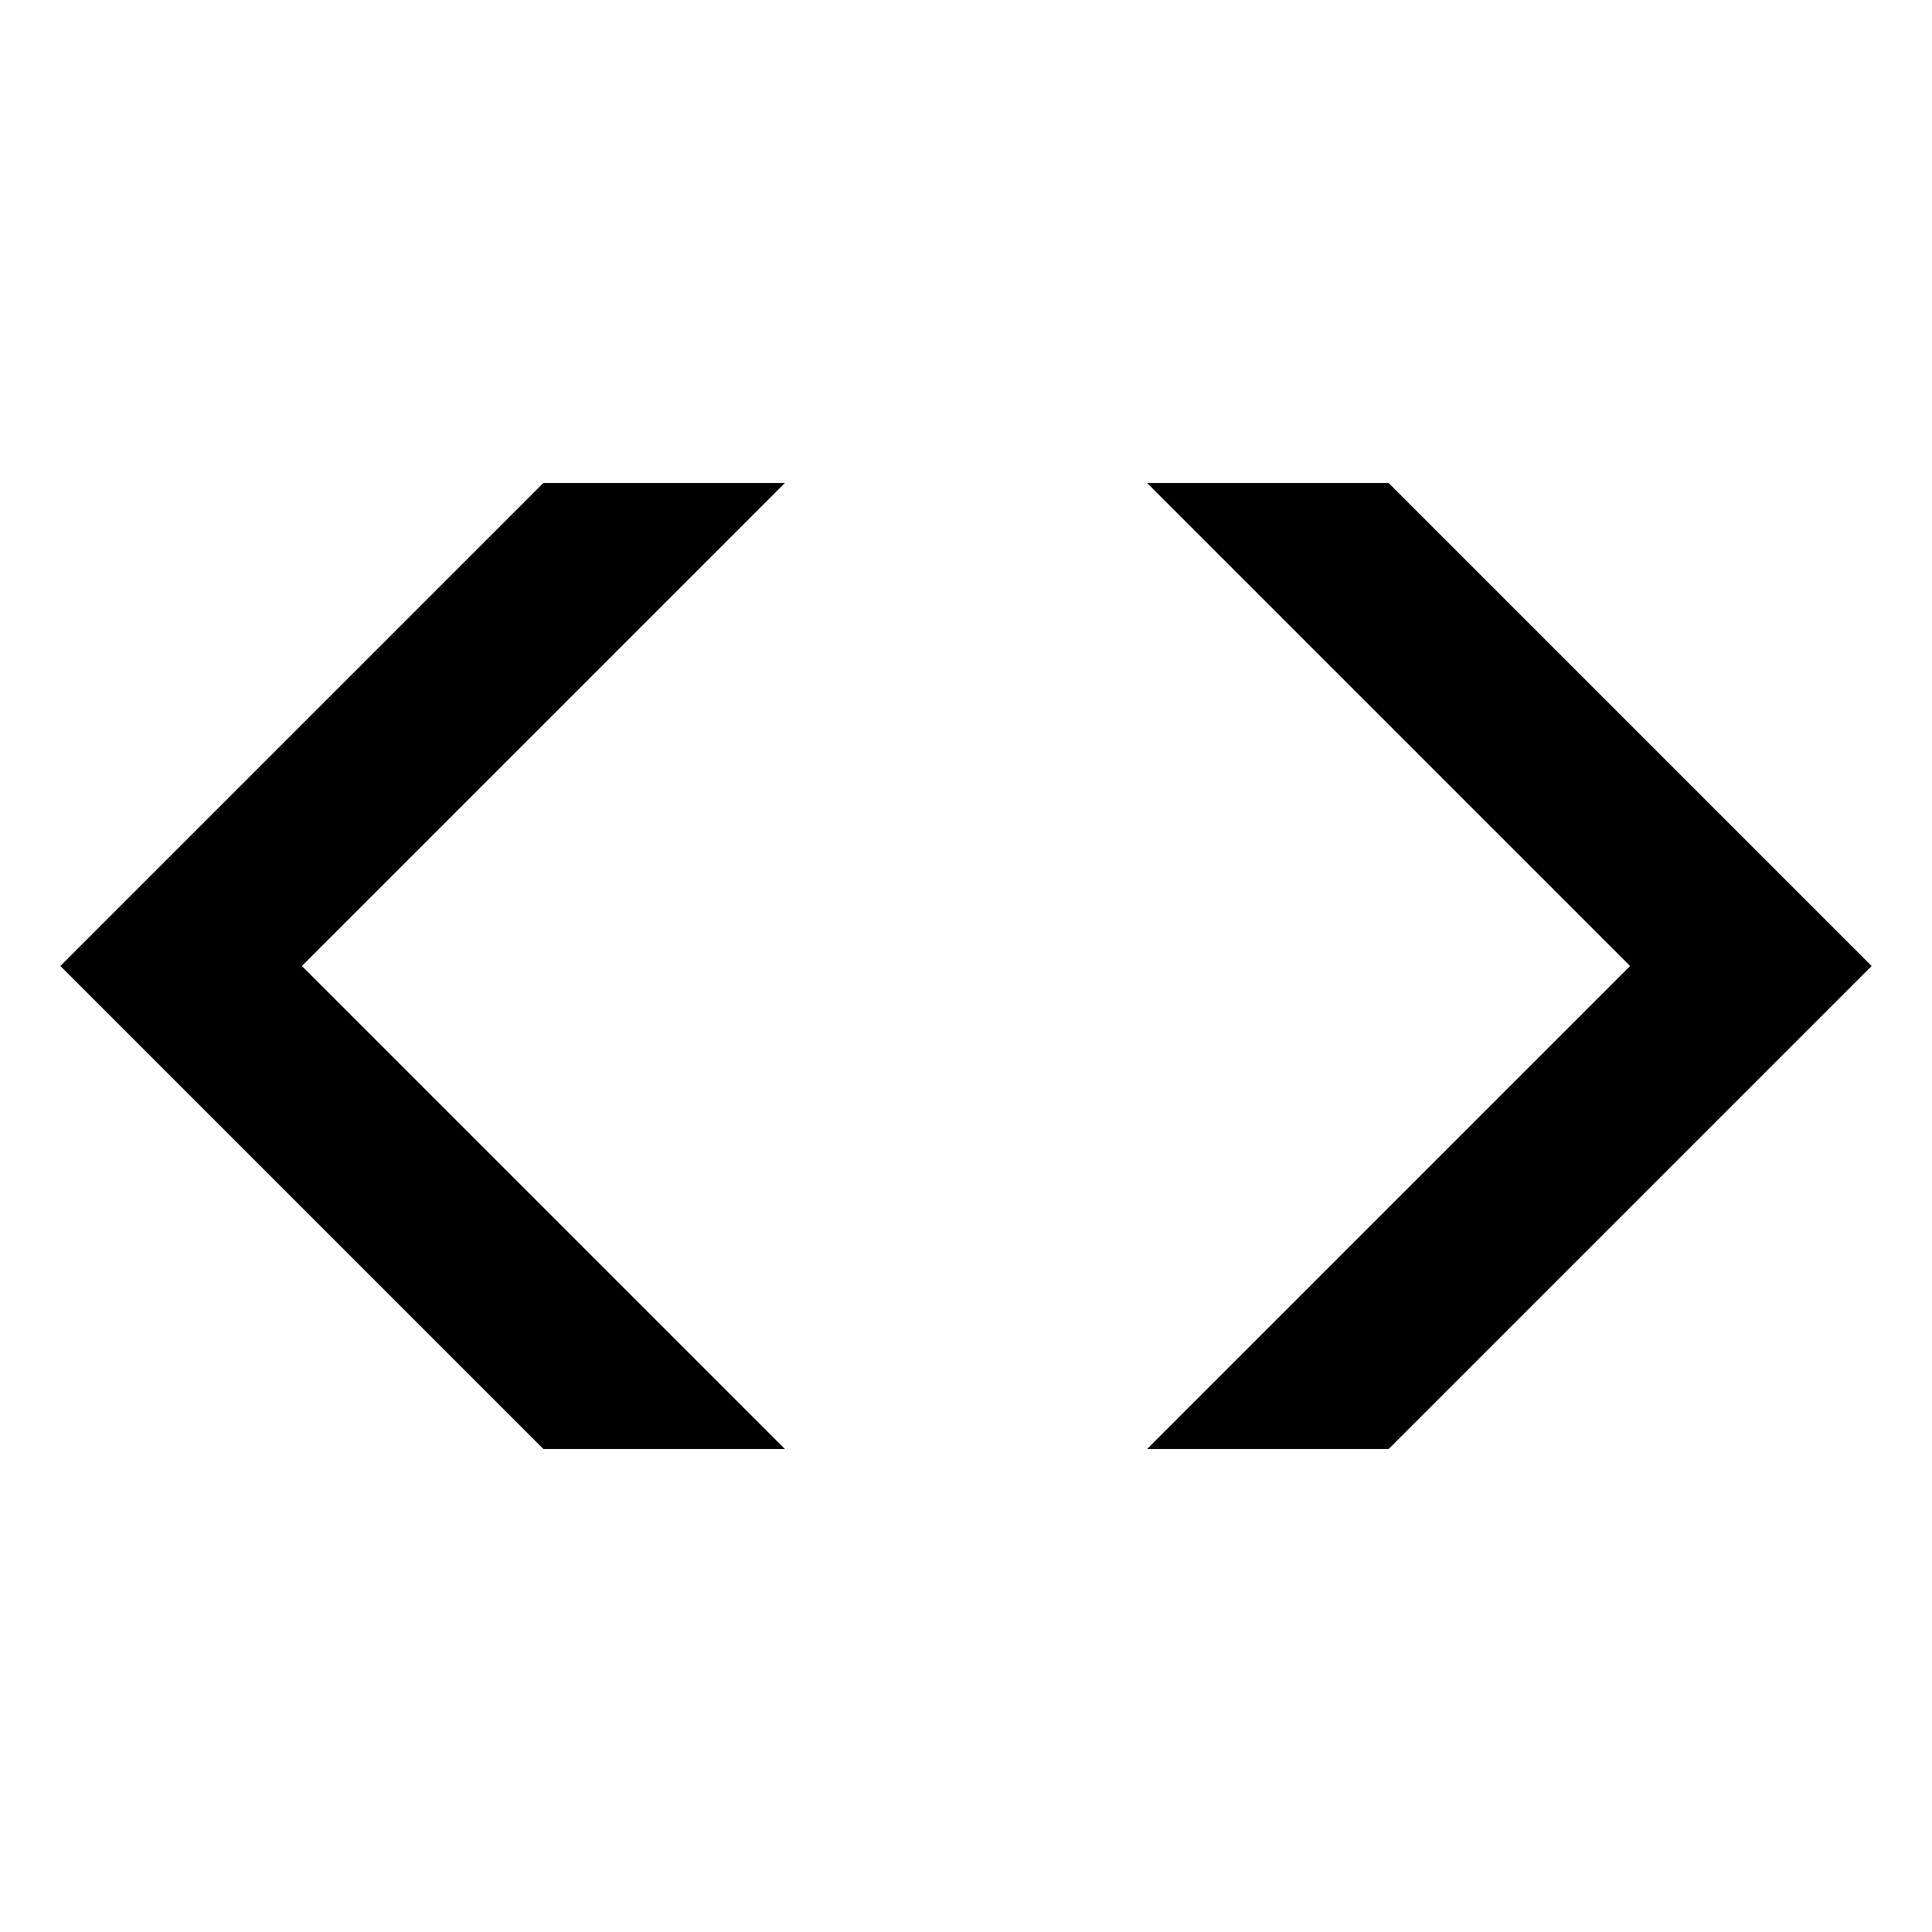
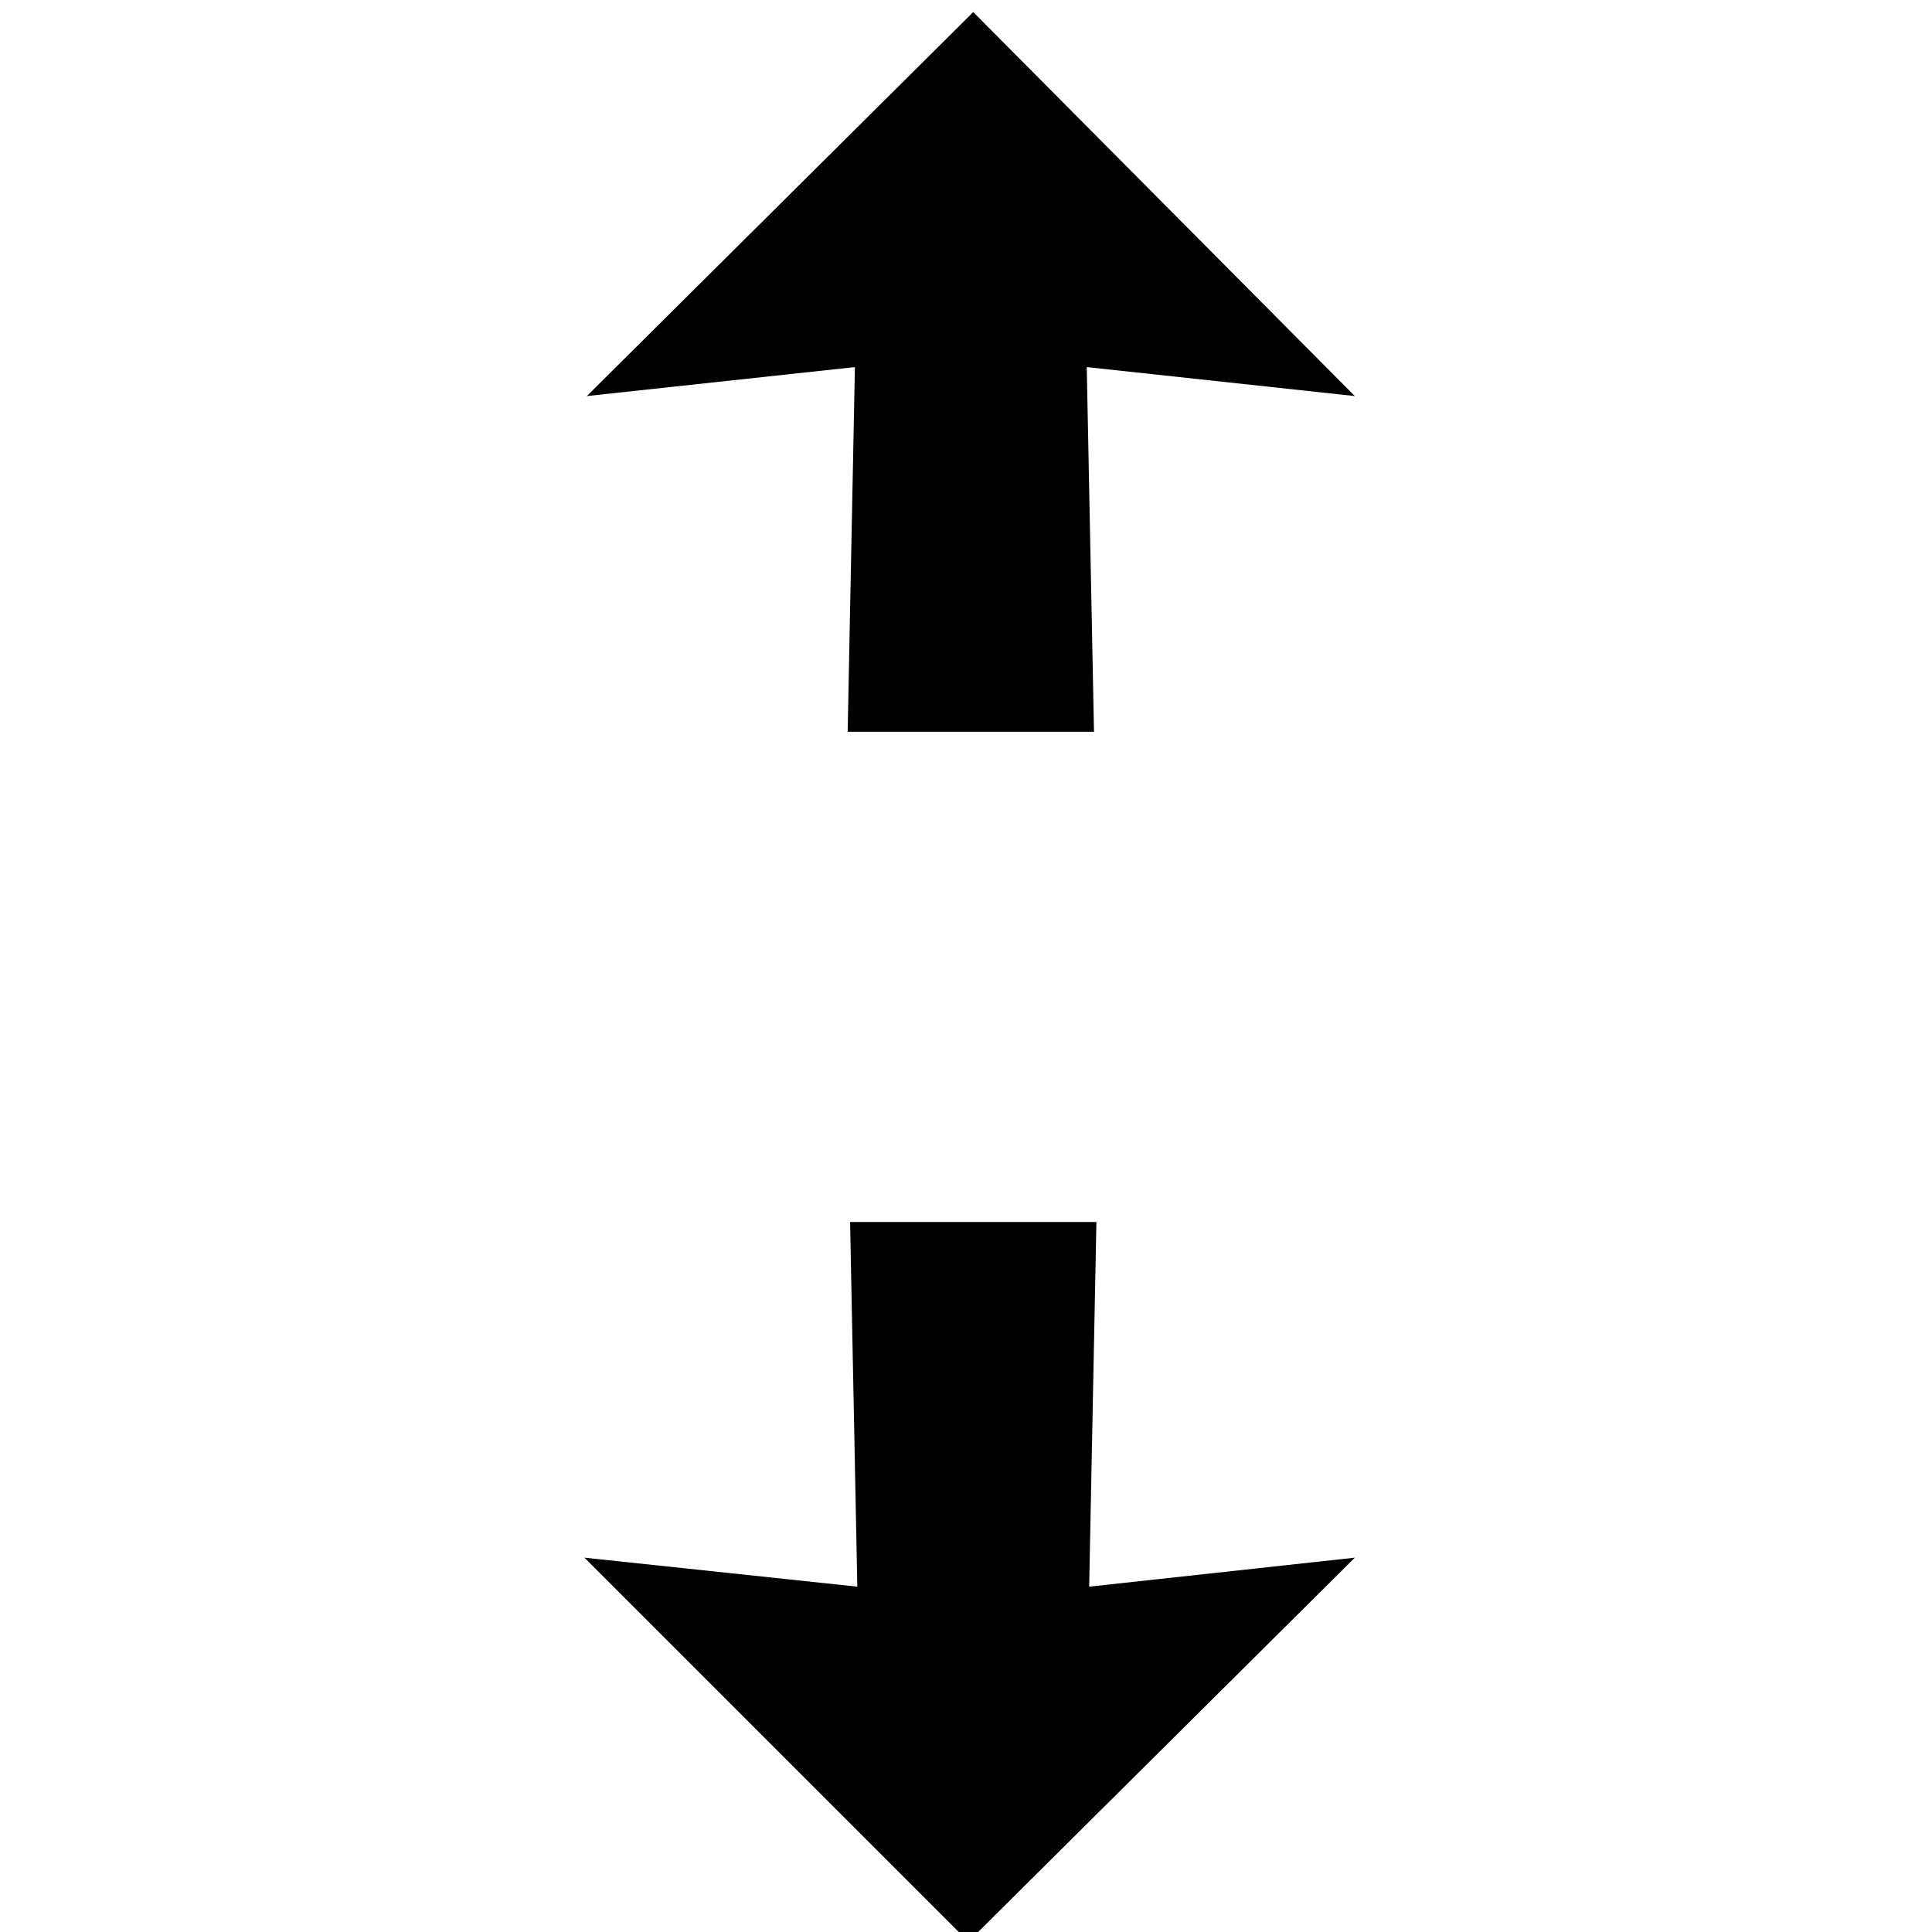
- <svg xmlns="http://www.w3.org/2000/svg" width="512" height="512" viewBox="0 0 512 512" fill="#000000">
-   <path d="M 144.00,128.00L 16.00,256.00l 128.00,128.00l 64.00,0.00 L 80.00,256.00l 128.00-128.00L 144.00,128.00 z M 368.00,128.00l-64.00,0.00 l 128.00,128.00L 304.00,384.00l 64.00,0.00 l 128.00-128.00L 368.00,128.00z" />
+ <svg xmlns="http://www.w3.org/2000/svg" version="1.1" id="Layer_1" x="0px" y="0px" viewBox="0 0 80 80" enable-background="new 0 0 80 80" xml:space="preserve">
+   <path d="M56.1,64.5l-11,1.2l0.3-15.1H35.2l0.3,15.1l-11.3-1.2l15.9,15.9L56.1,64.5z M45.3,30.3l-0.3-15.1l11.1,1.2L40.3,0.5  L24.3,16.4l11.1-1.2l-0.3,15.1H45.3z" />
</svg>
